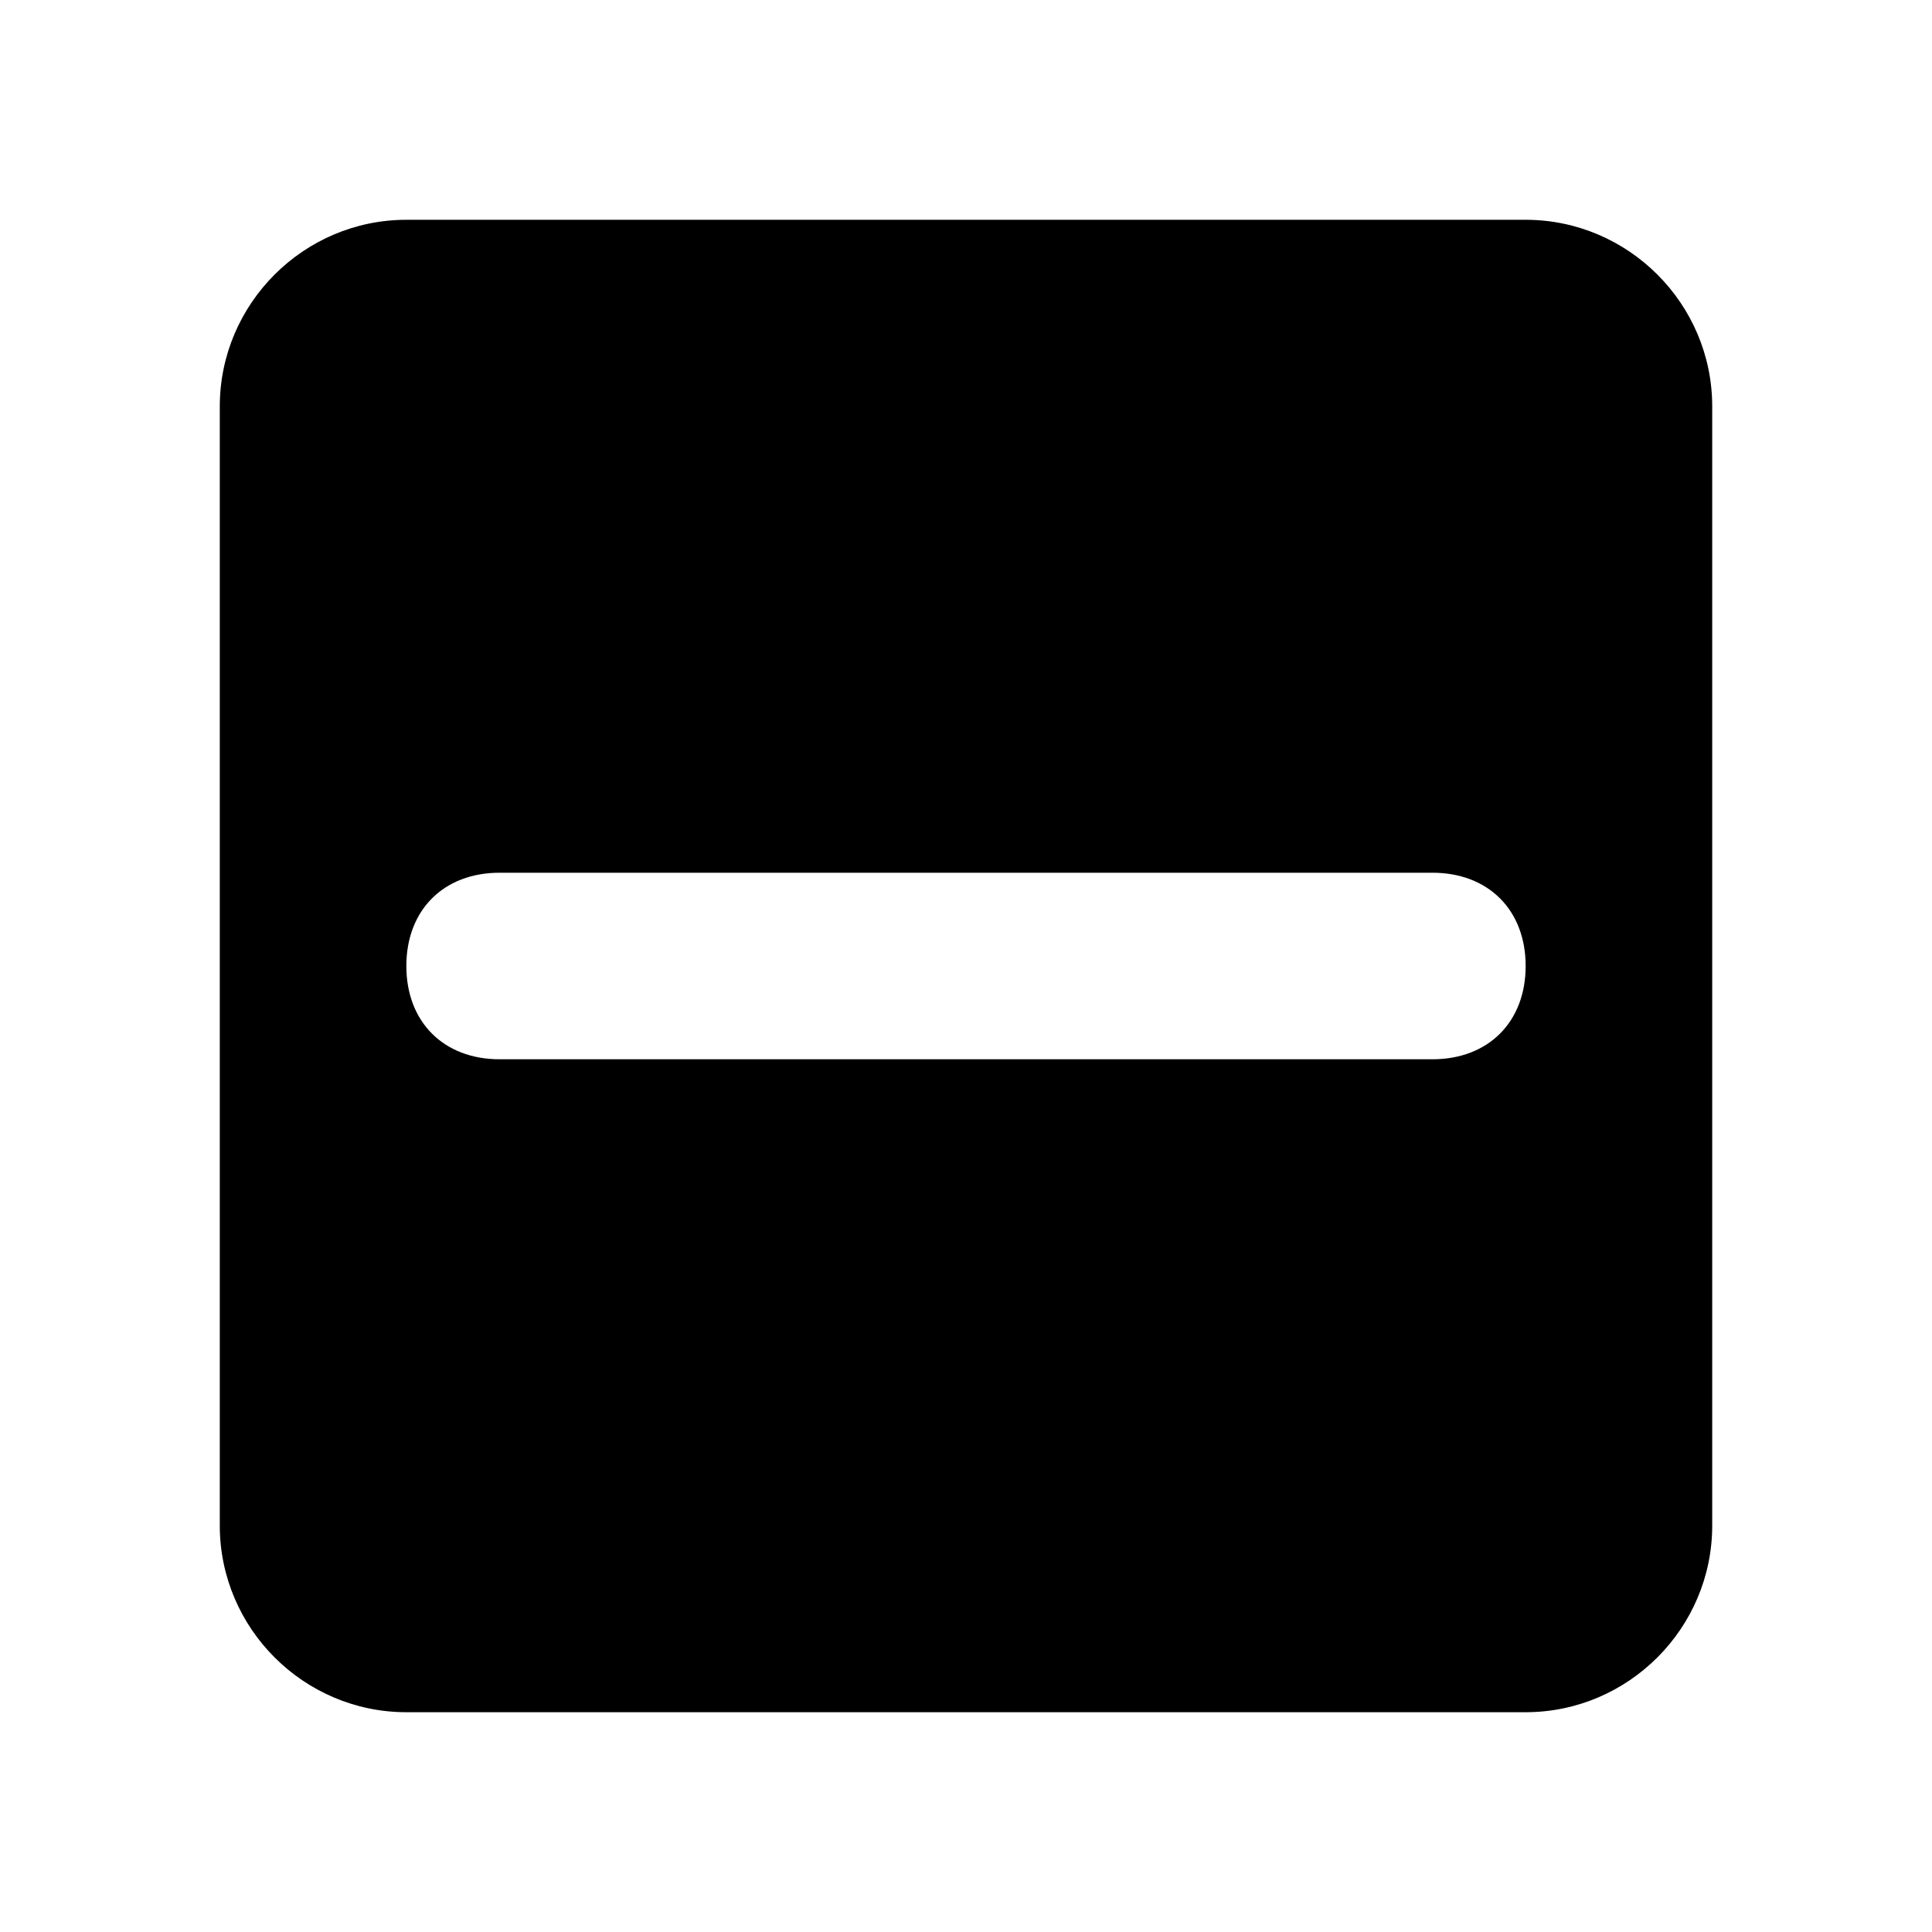
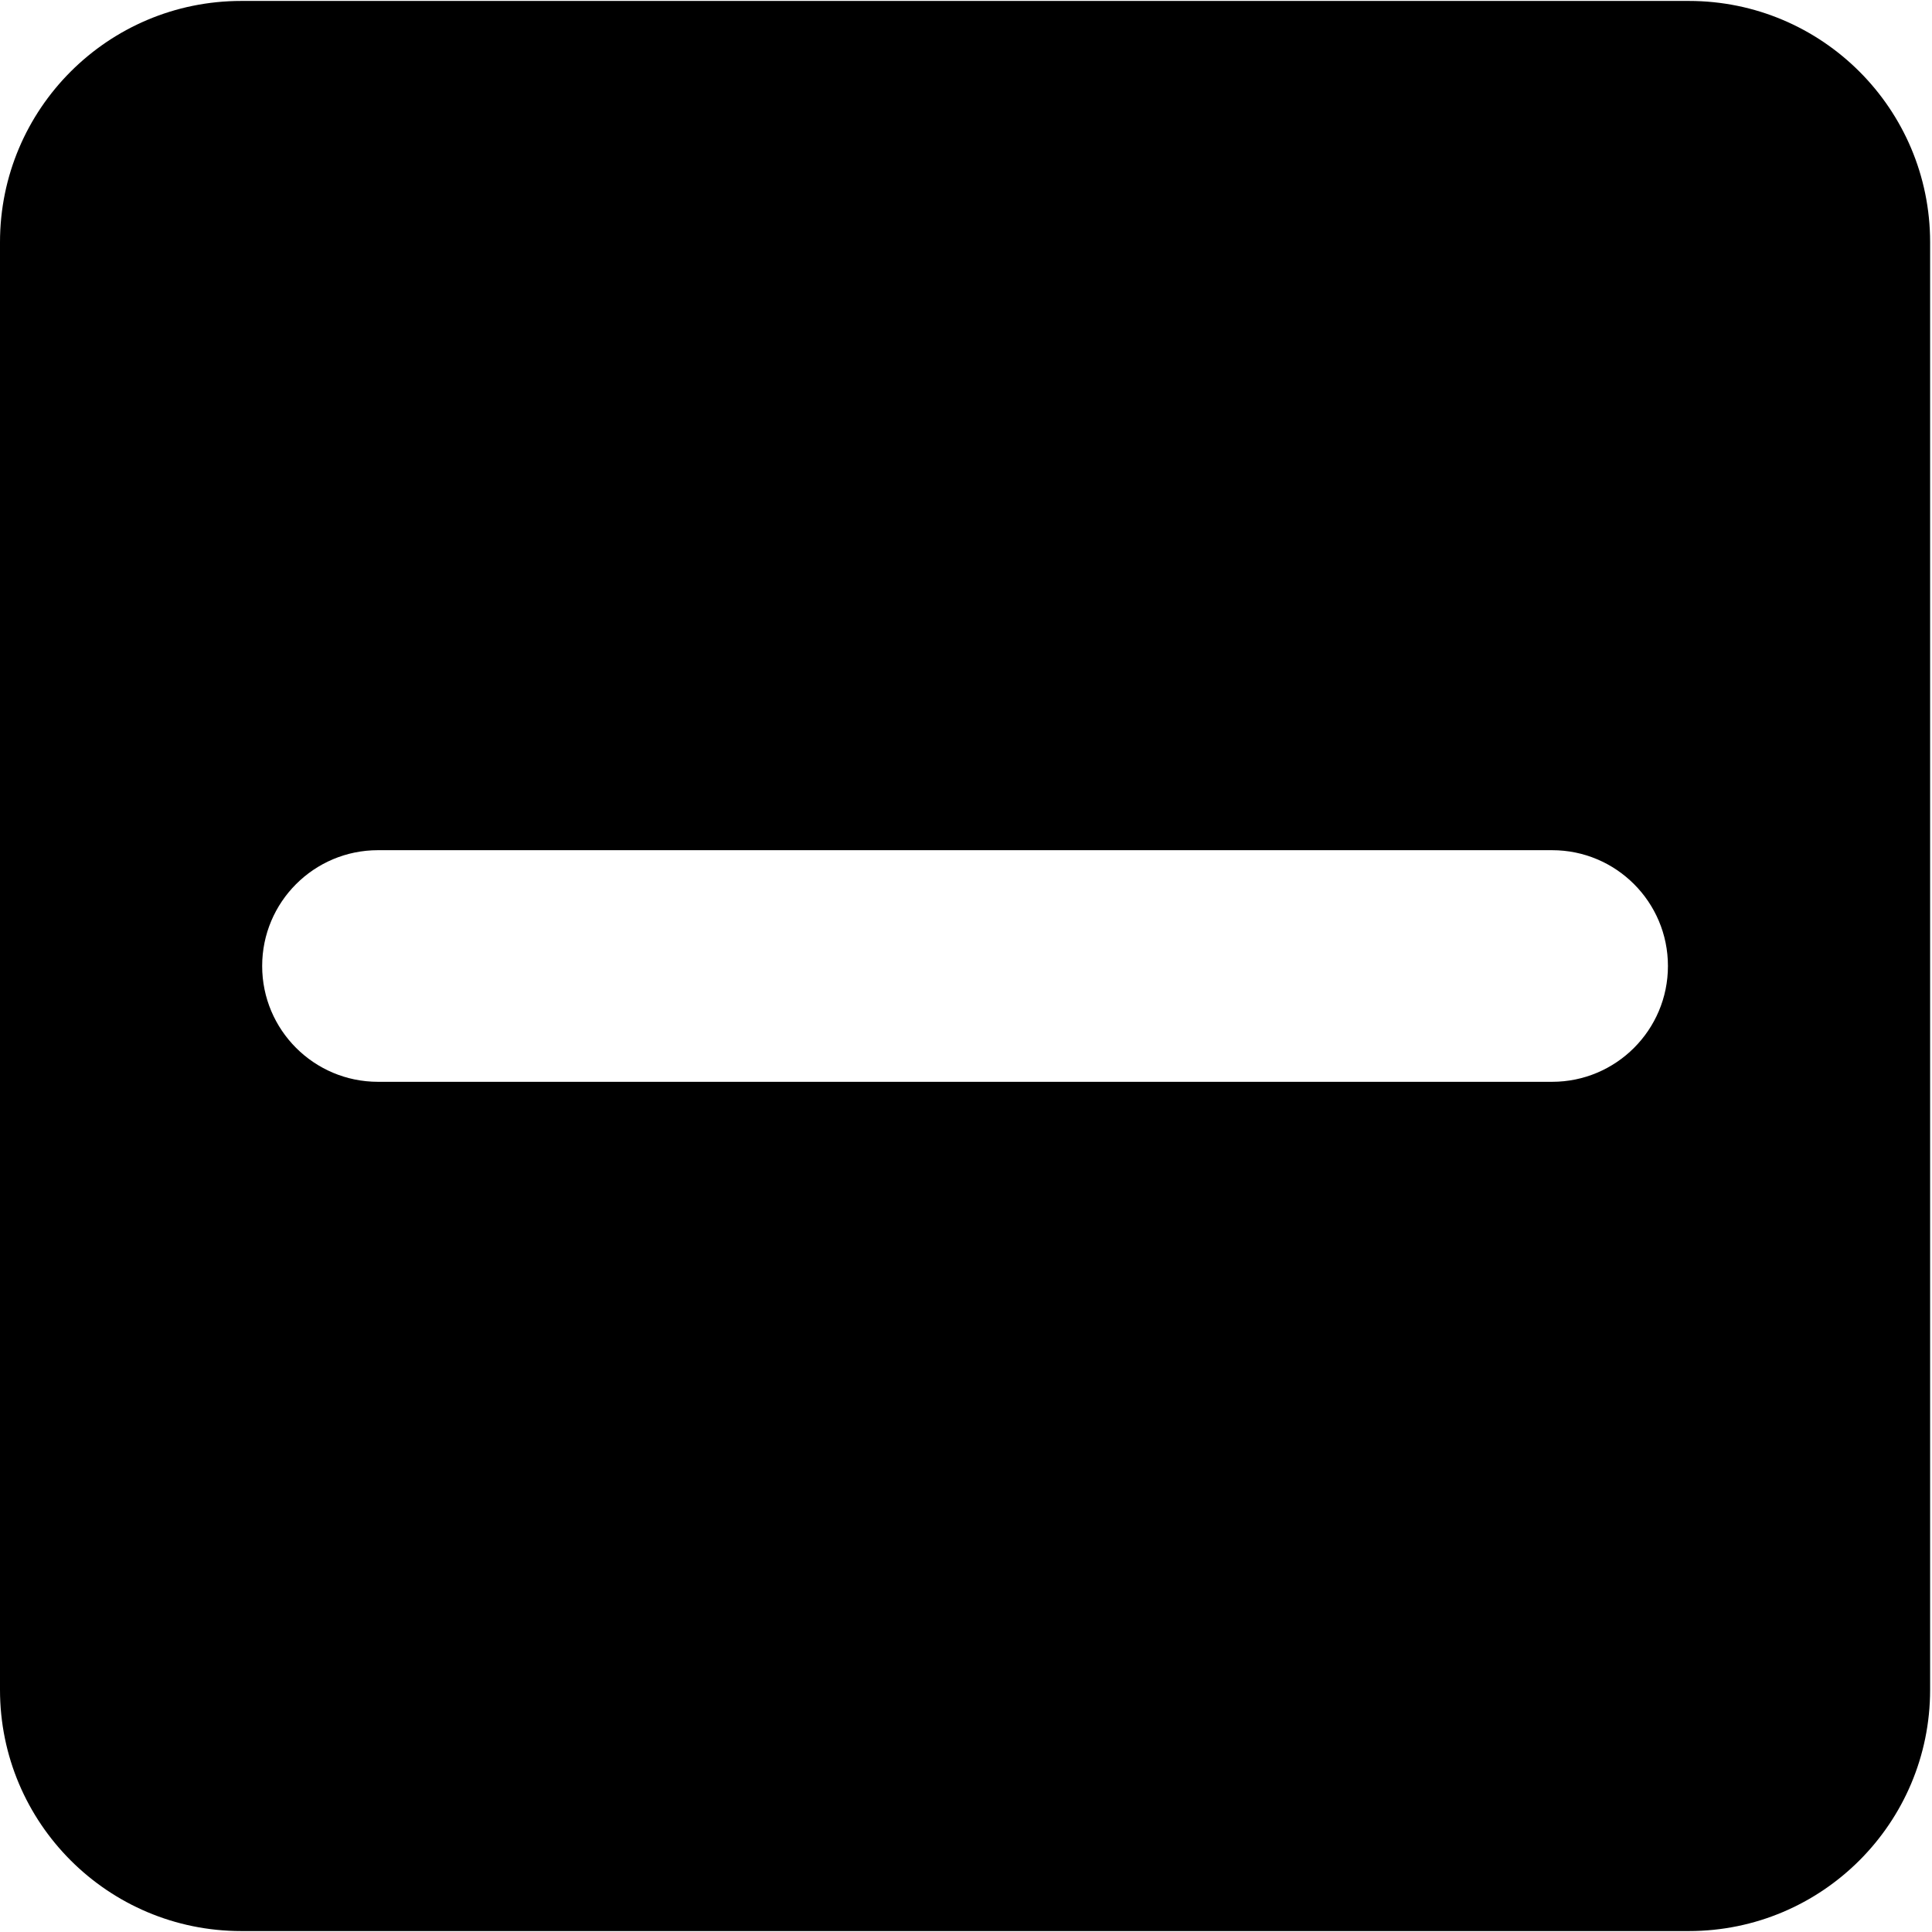
- <svg xmlns="http://www.w3.org/2000/svg" t="1755667157383" class="icon" viewBox="0 0 1024 1024" version="1.1" p-id="4223" width="200" height="200">
-   <path d="M808.631 907.508h-593.262c-54.382 0-98.877-44.495-98.877-98.877v-593.262c0-54.382 44.495-98.877 98.877-98.877h593.262c54.382 0 98.877 44.495 98.877 98.877v593.262c0 54.382-44.495 98.877-98.877 98.877zM759.193 462.562h-494.385c-29.663 0-49.438 19.776-49.438 49.438s19.776 49.438 49.438 49.438h494.385c29.663 0 49.438-19.776 49.438-49.438s-19.776-49.438-49.438-49.438z" fill="" p-id="4224" />
+ <svg xmlns="http://www.w3.org/2000/svg" t="1791853688592" class="icon" viewBox="0 0 1025 1024" version="1.1" p-id="25245" width="200" height="200">
+   <path d="M896 0h-768c-70.692 0-128 57.308-128 128v768c0 70.692 57.308 128 128 128h768c70.692 0 128-57.308 128-128V128c0-70.692-57.308-128-128-128zM823.465 573.44H200.53c-33.93 0-61.44-27.51-61.44-61.44s27.51-61.44 61.44-61.44H823.465c33.93 0 61.44 27.51 61.44 61.44s-27.51 61.44-61.44 61.44z" p-id="25246" />
</svg>
